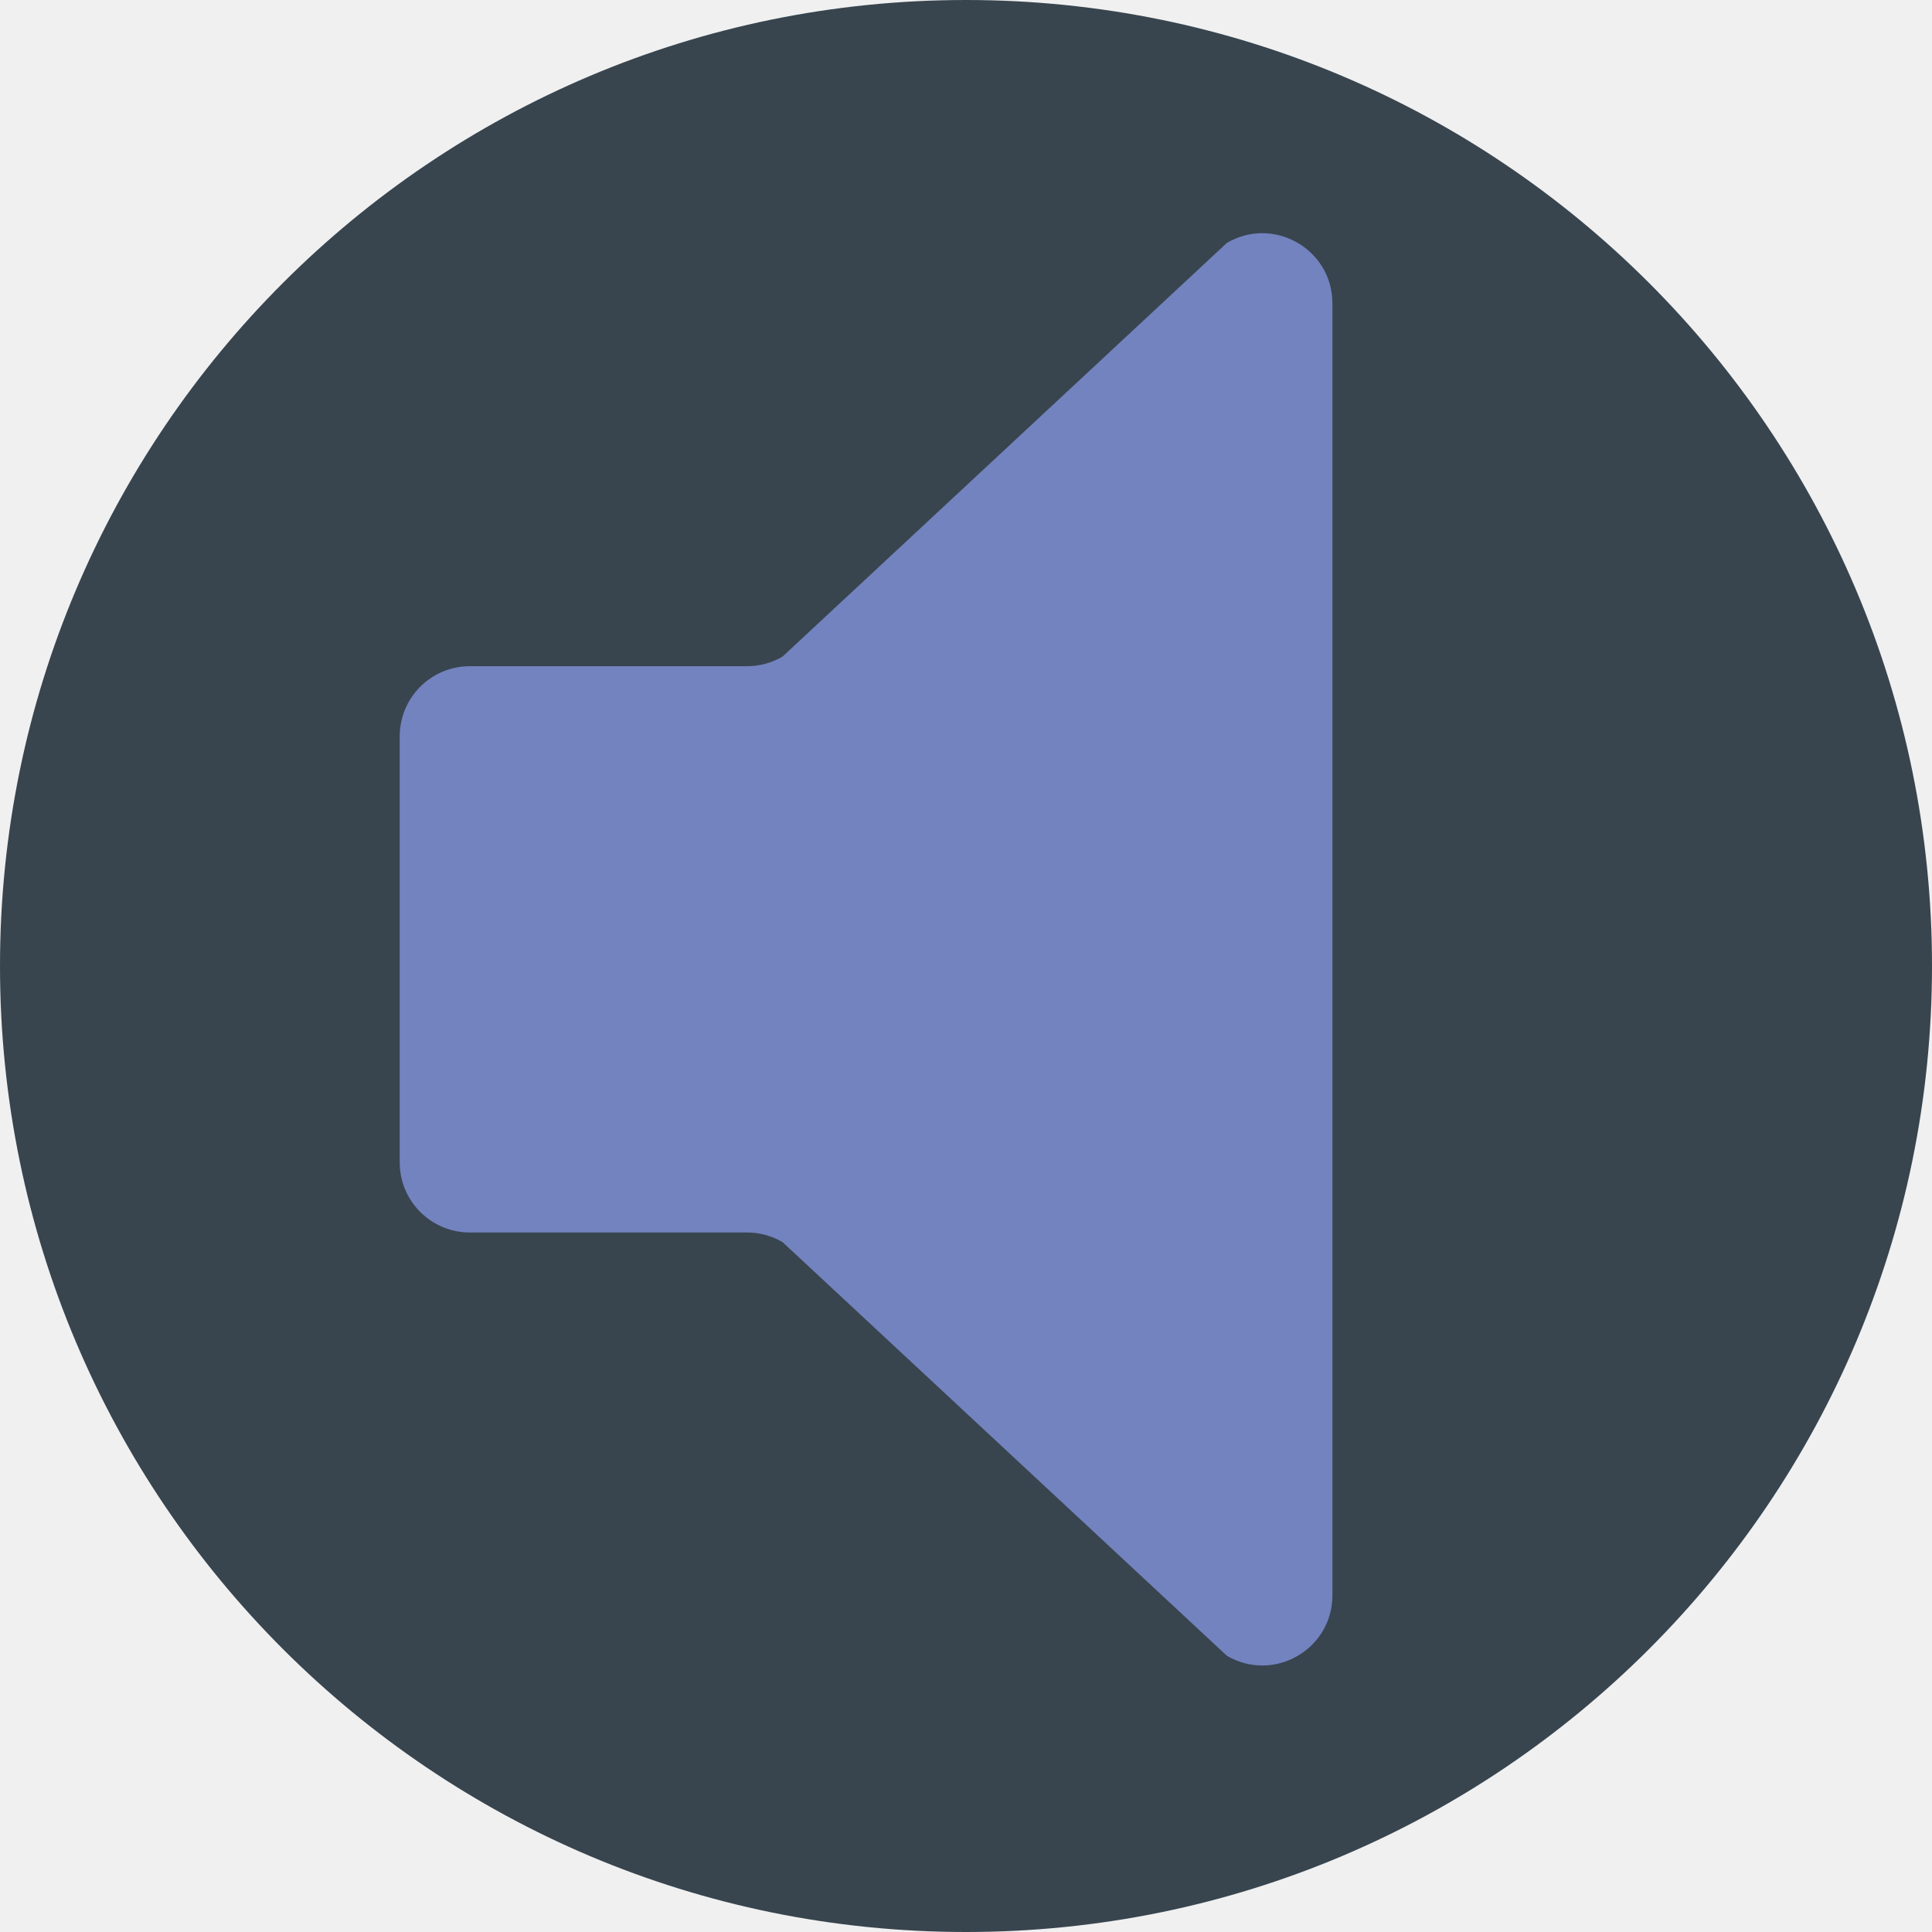
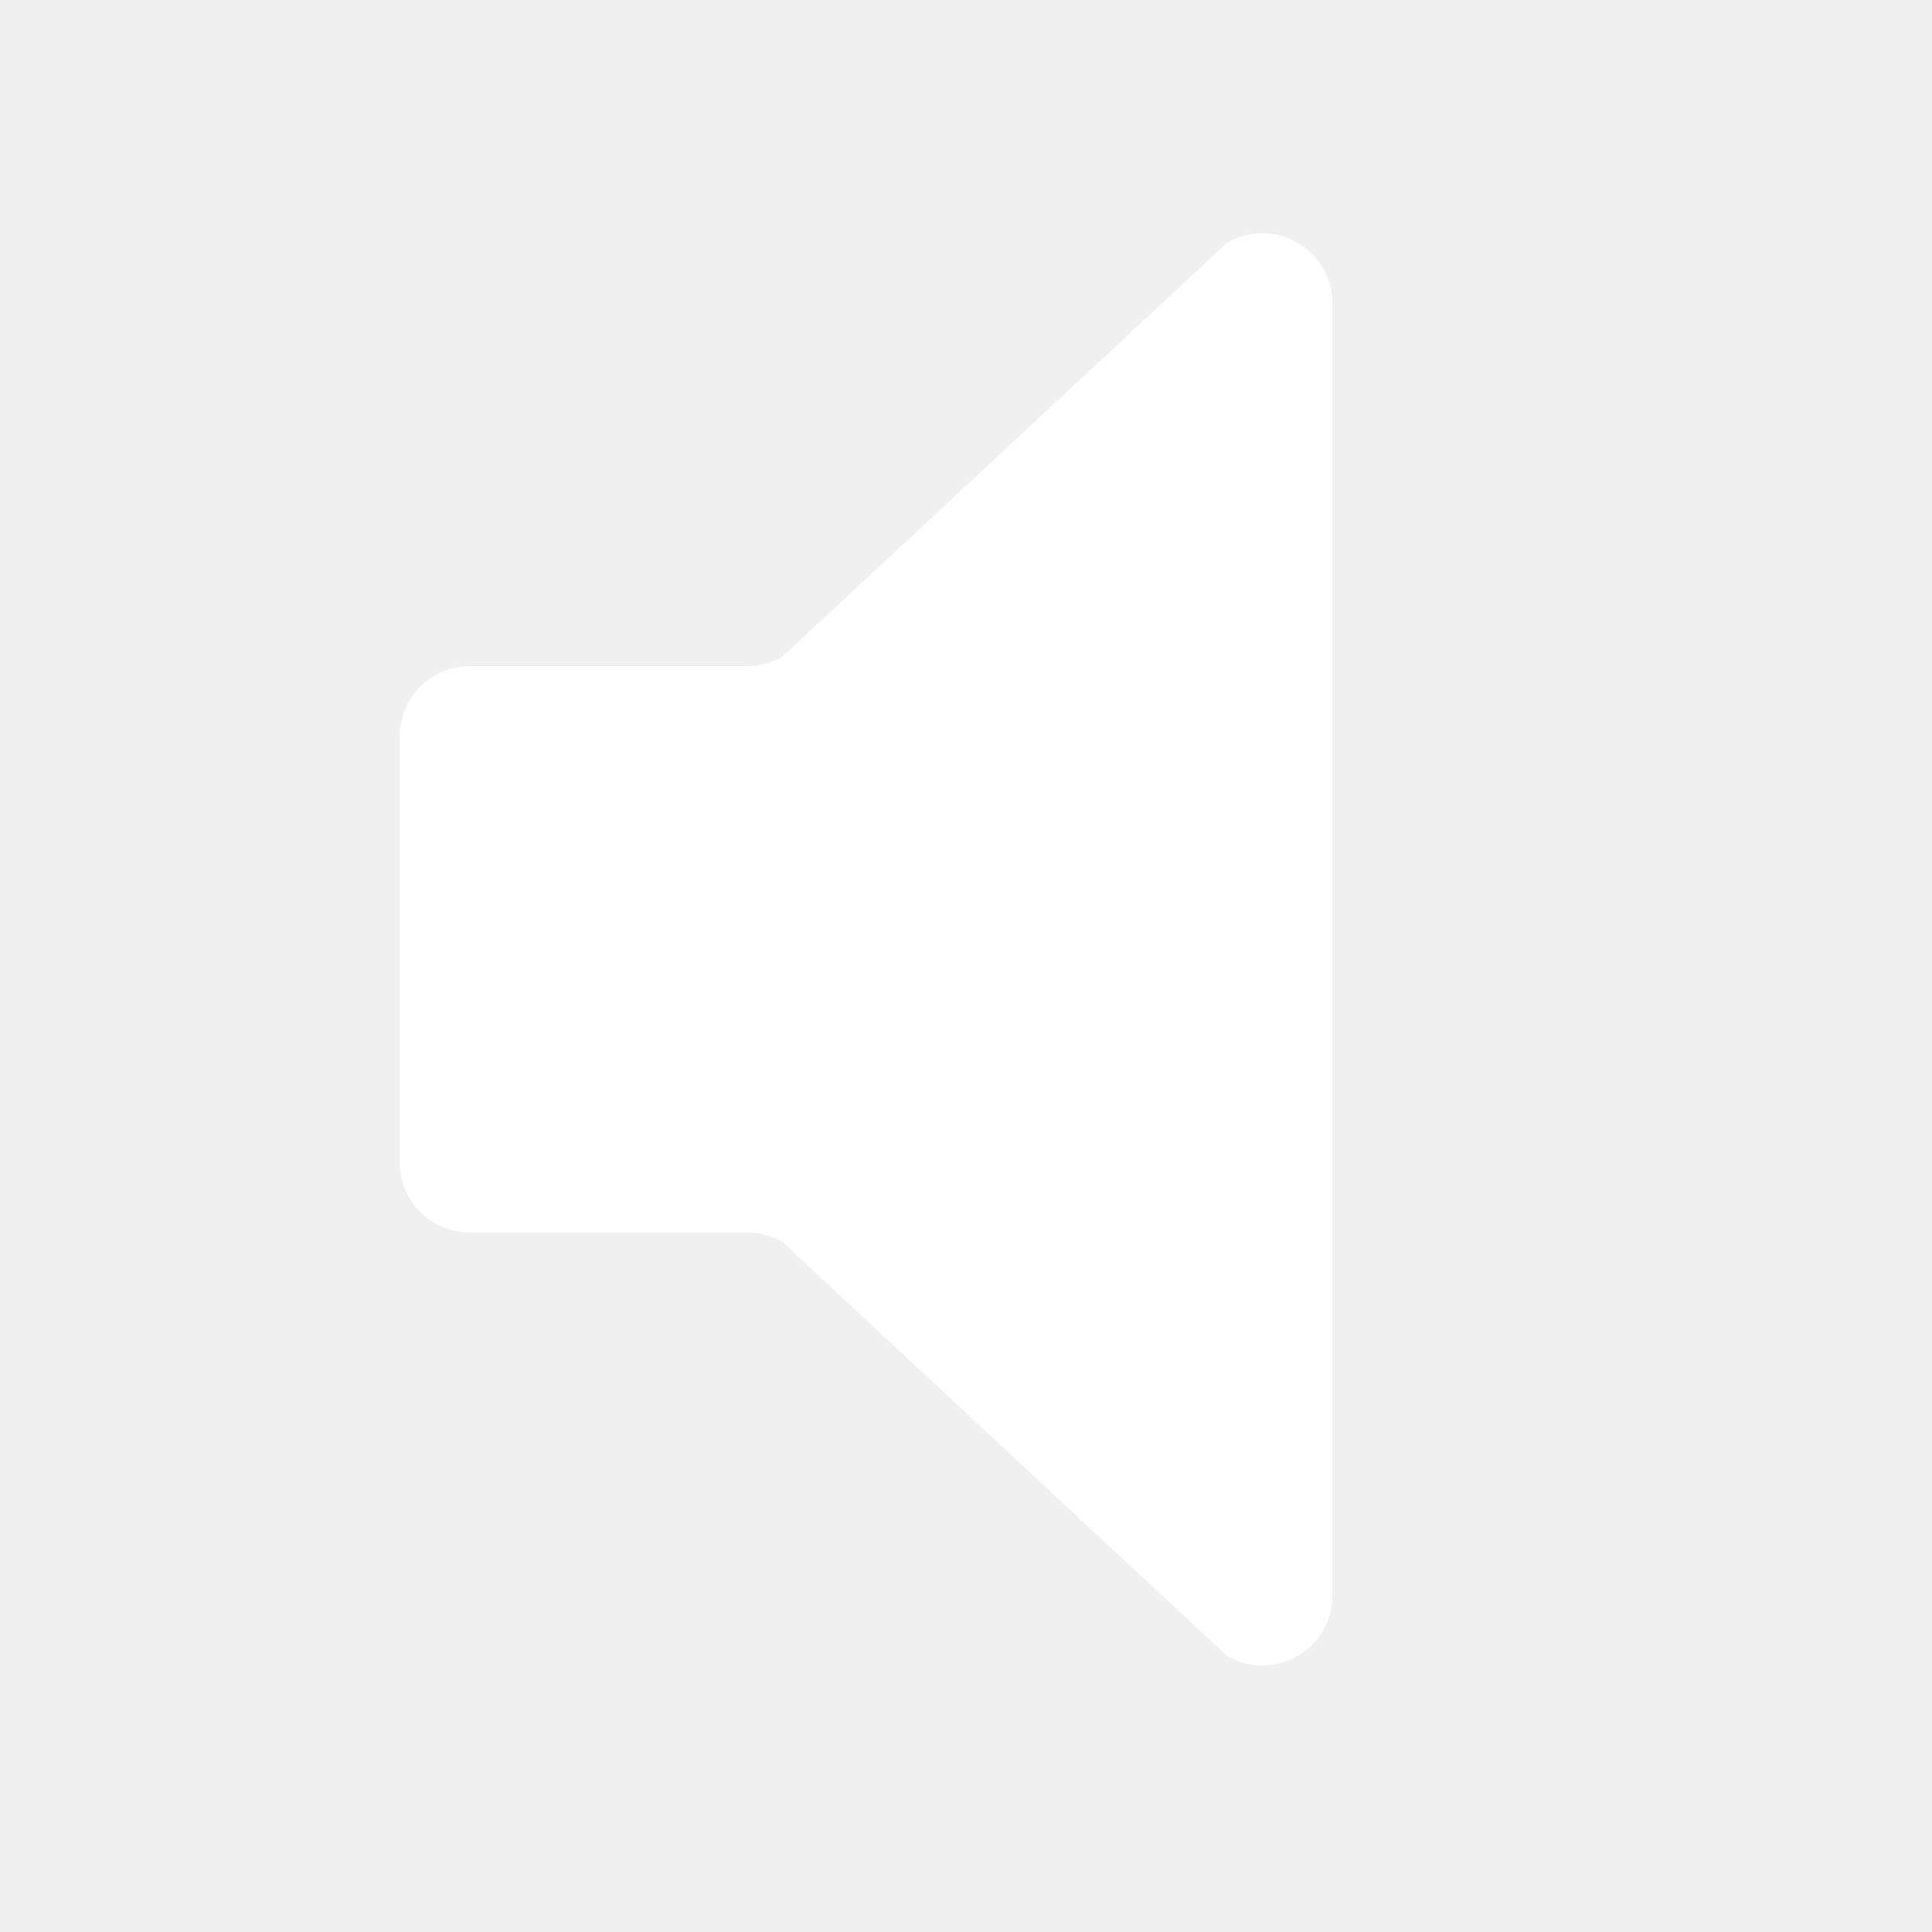
<svg xmlns="http://www.w3.org/2000/svg" version="1.1" id="Capa_1" x="0px" y="0px" viewBox="0 0 58 58" style="enable-background:new 0 0 58 58;" xml:space="preserve">
-   <circle style="fill:#38454F;" cx="29" cy="29" r="29" />
-   <path style="fill:#7383BF;" d="M22.427,20h-8.323C12.942,20,12,20.942,12,22.104v12.793C12,36.058,12.942,37,14.104,37h8.323  c0.375,0,0.743,0.1,1.067,0.29L36.83,49.706C38.232,50.531,40,49.52,40,47.893V9.107c0-1.627-1.768-2.638-3.17-1.813L23.494,19.71  C23.17,19.9,22.802,20,22.427,20z" />
+   <path style="fill:#ffffff;" d="M22.427,20h-8.323C12.942,20,12,20.942,12,22.104v12.793C12,36.058,12.942,37,14.104,37h8.323  c0.375,0,0.743,0.1,1.067,0.29L36.83,49.706C38.232,50.531,40,49.52,40,47.893V9.107c0-1.627-1.768-2.638-3.17-1.813L23.494,19.71  C23.17,19.9,22.802,20,22.427,20z" />
  <g>
</g>
  <g>
</g>
  <g>
</g>
  <g>
</g>
  <g>
</g>
  <g>
</g>
  <g>
</g>
  <g>
</g>
  <g>
</g>
  <g>
</g>
  <g>
</g>
  <g>
</g>
  <g>
</g>
  <g>
</g>
  <g>
</g>
</svg>
